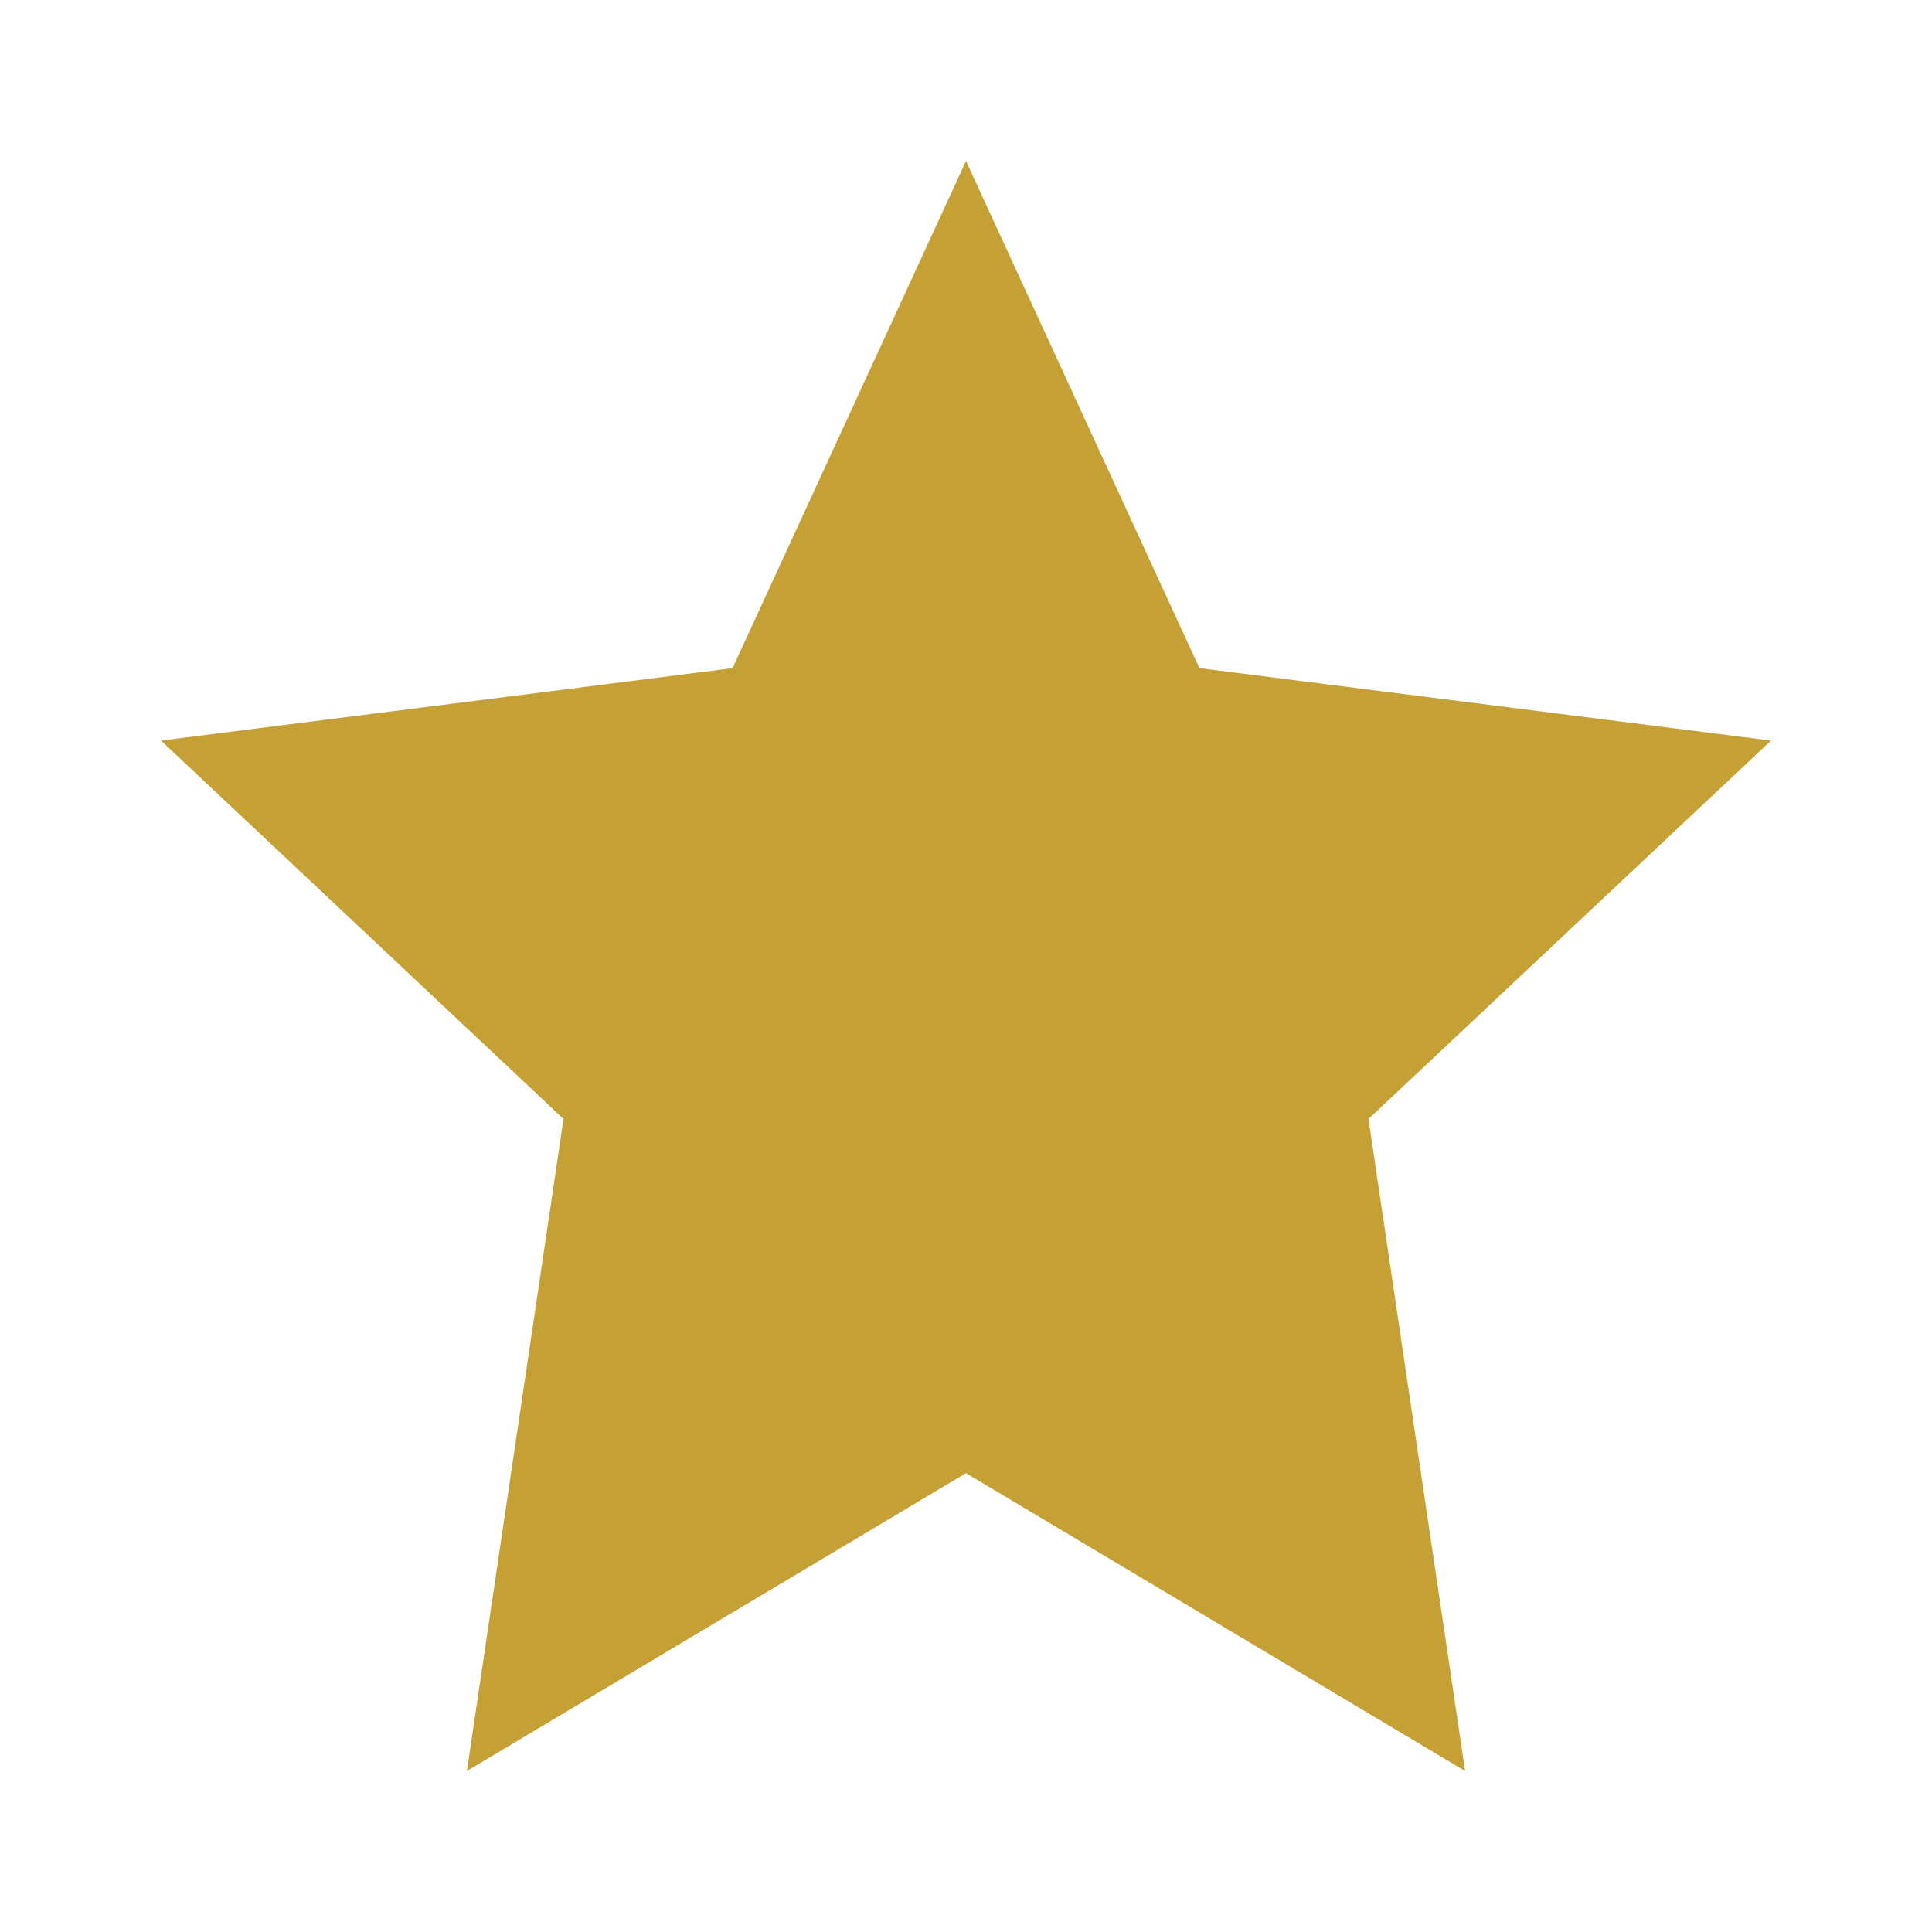
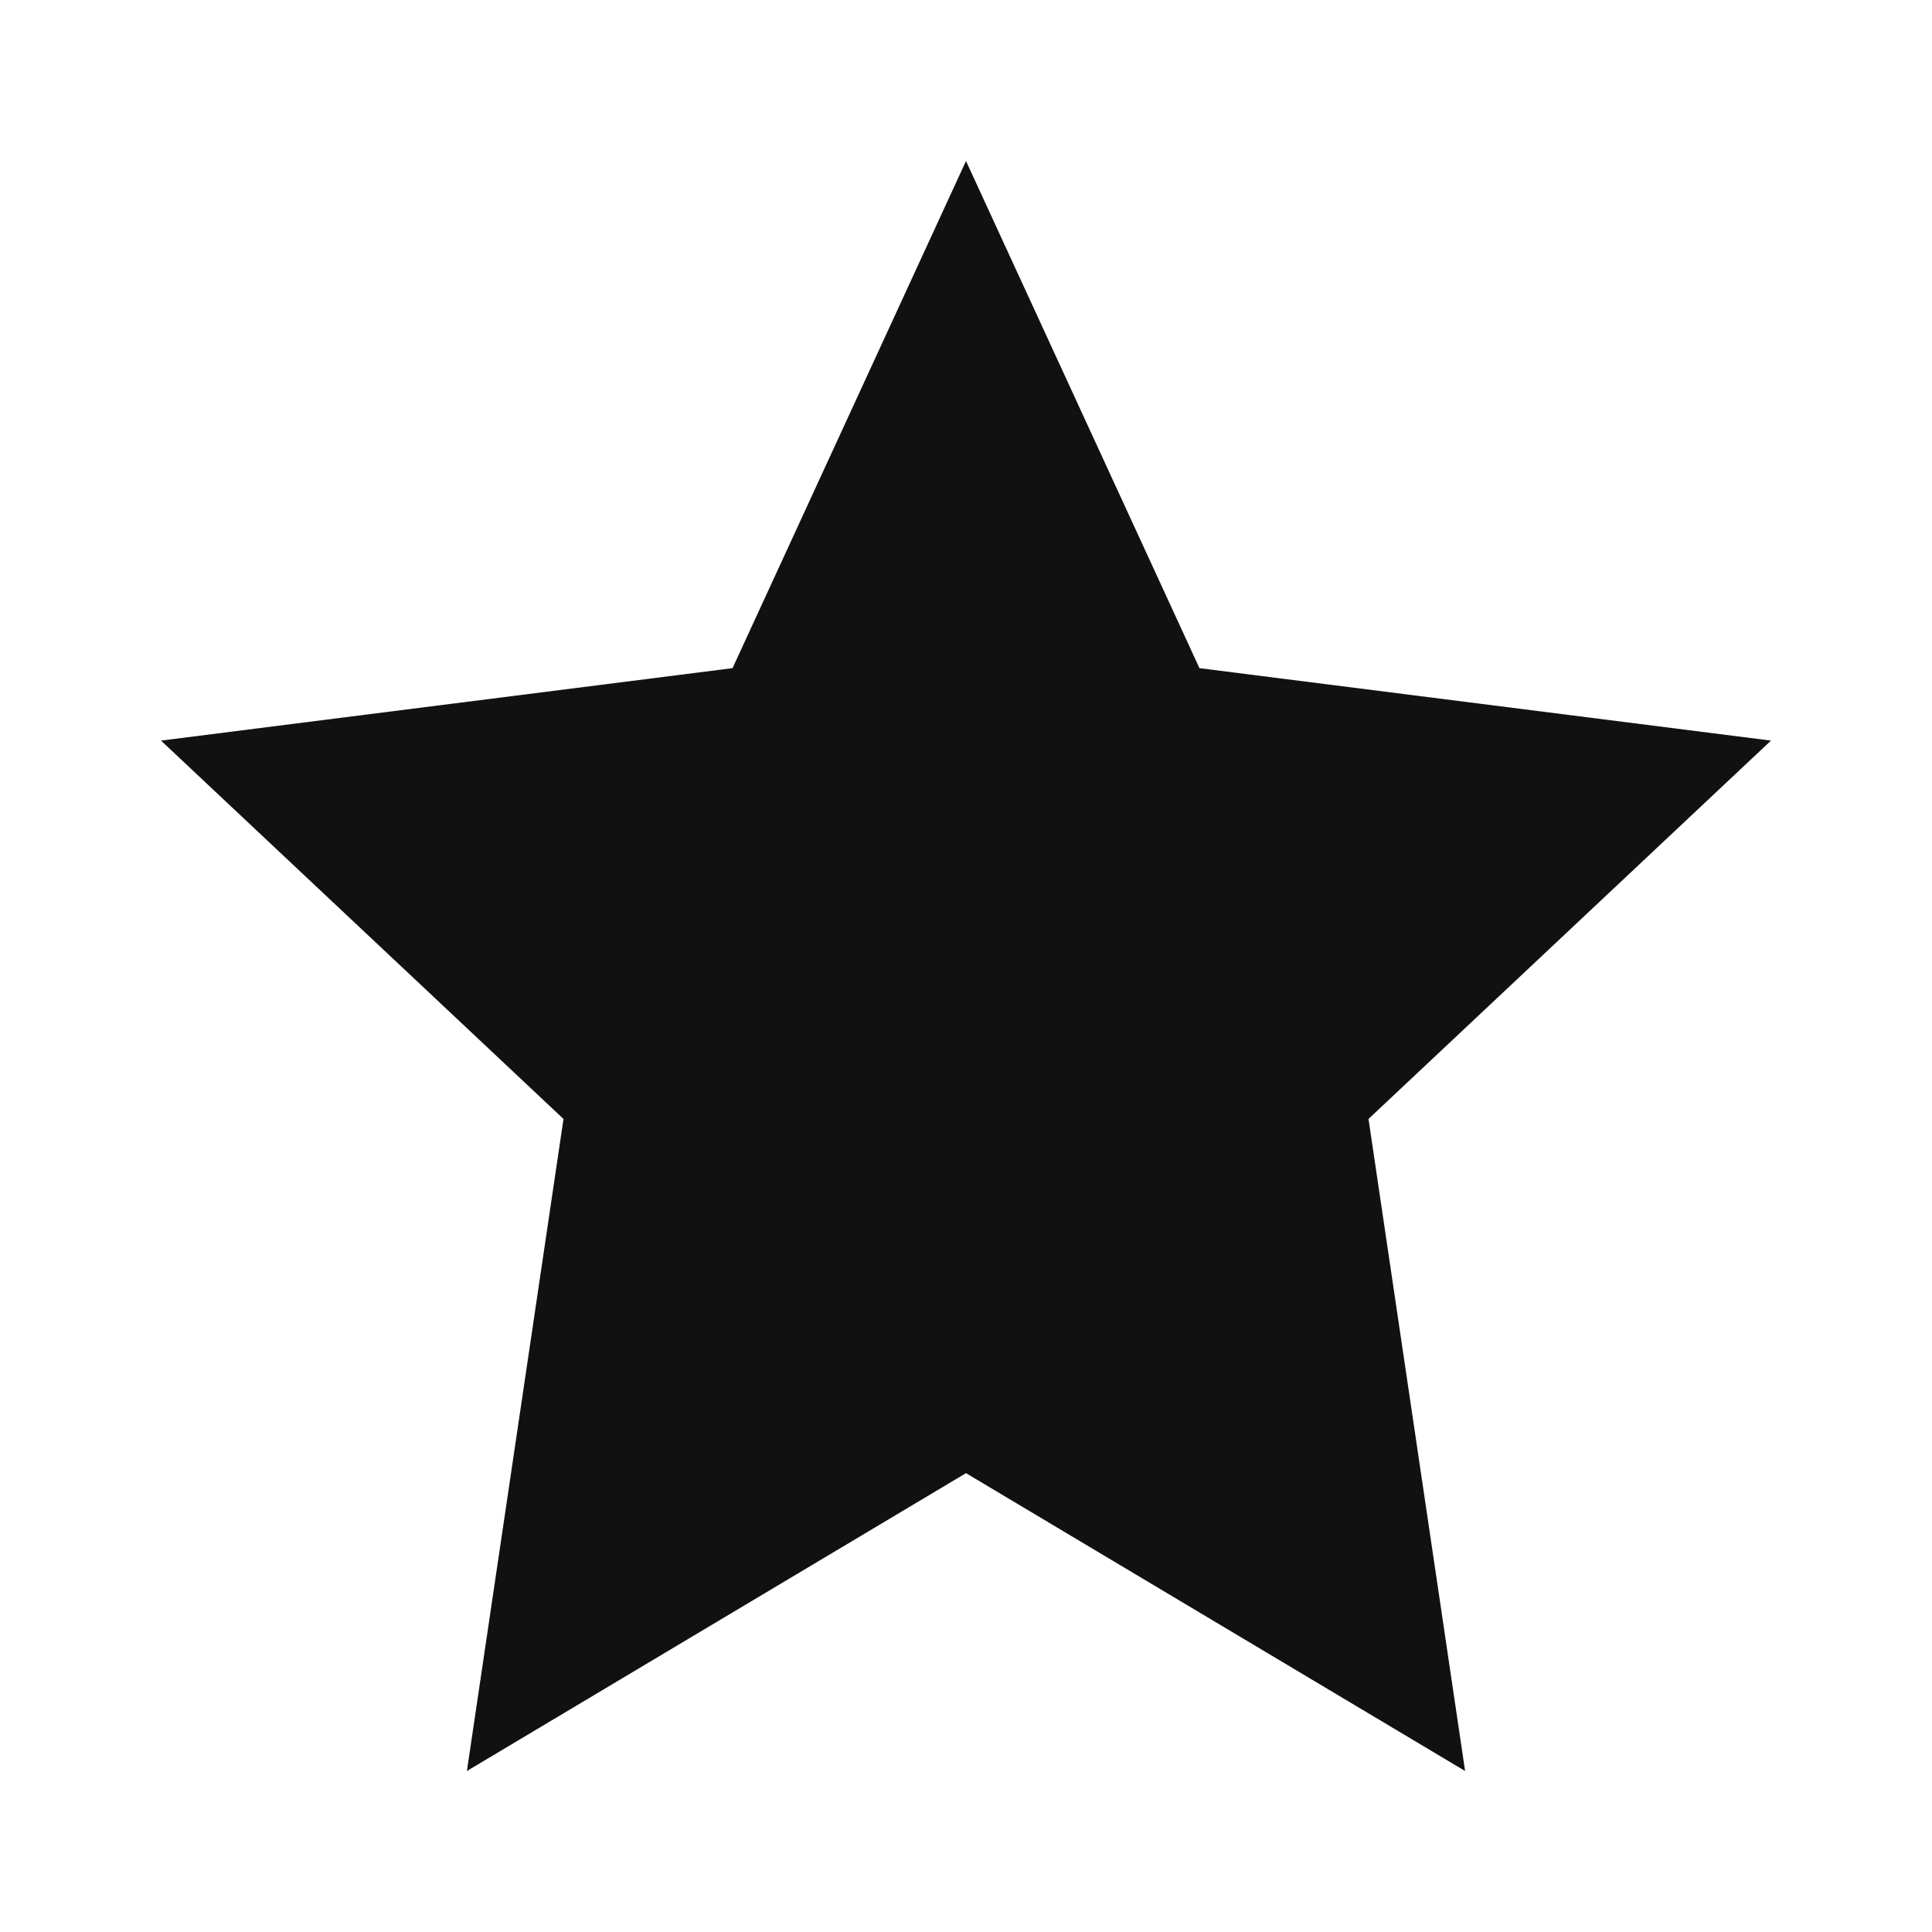
<svg xmlns="http://www.w3.org/2000/svg" width="24" height="24" viewBox="0 0 24 24" fill="none">
-   <path d="M12 2l2.9 6.3L22 9.2l-5 4.7L18.2 22 12 18.3 5.8 22 7 13.9 2 9.2l7.1-.9L12 2z" fill="#C4A035" />
+   <path d="M12 2l2.9 6.3L22 9.2l-5 4.7L18.2 22 12 18.3 5.8 22 7 13.9 2 9.2l7.1-.9L12 2z" fill="#111111" />
</svg>
